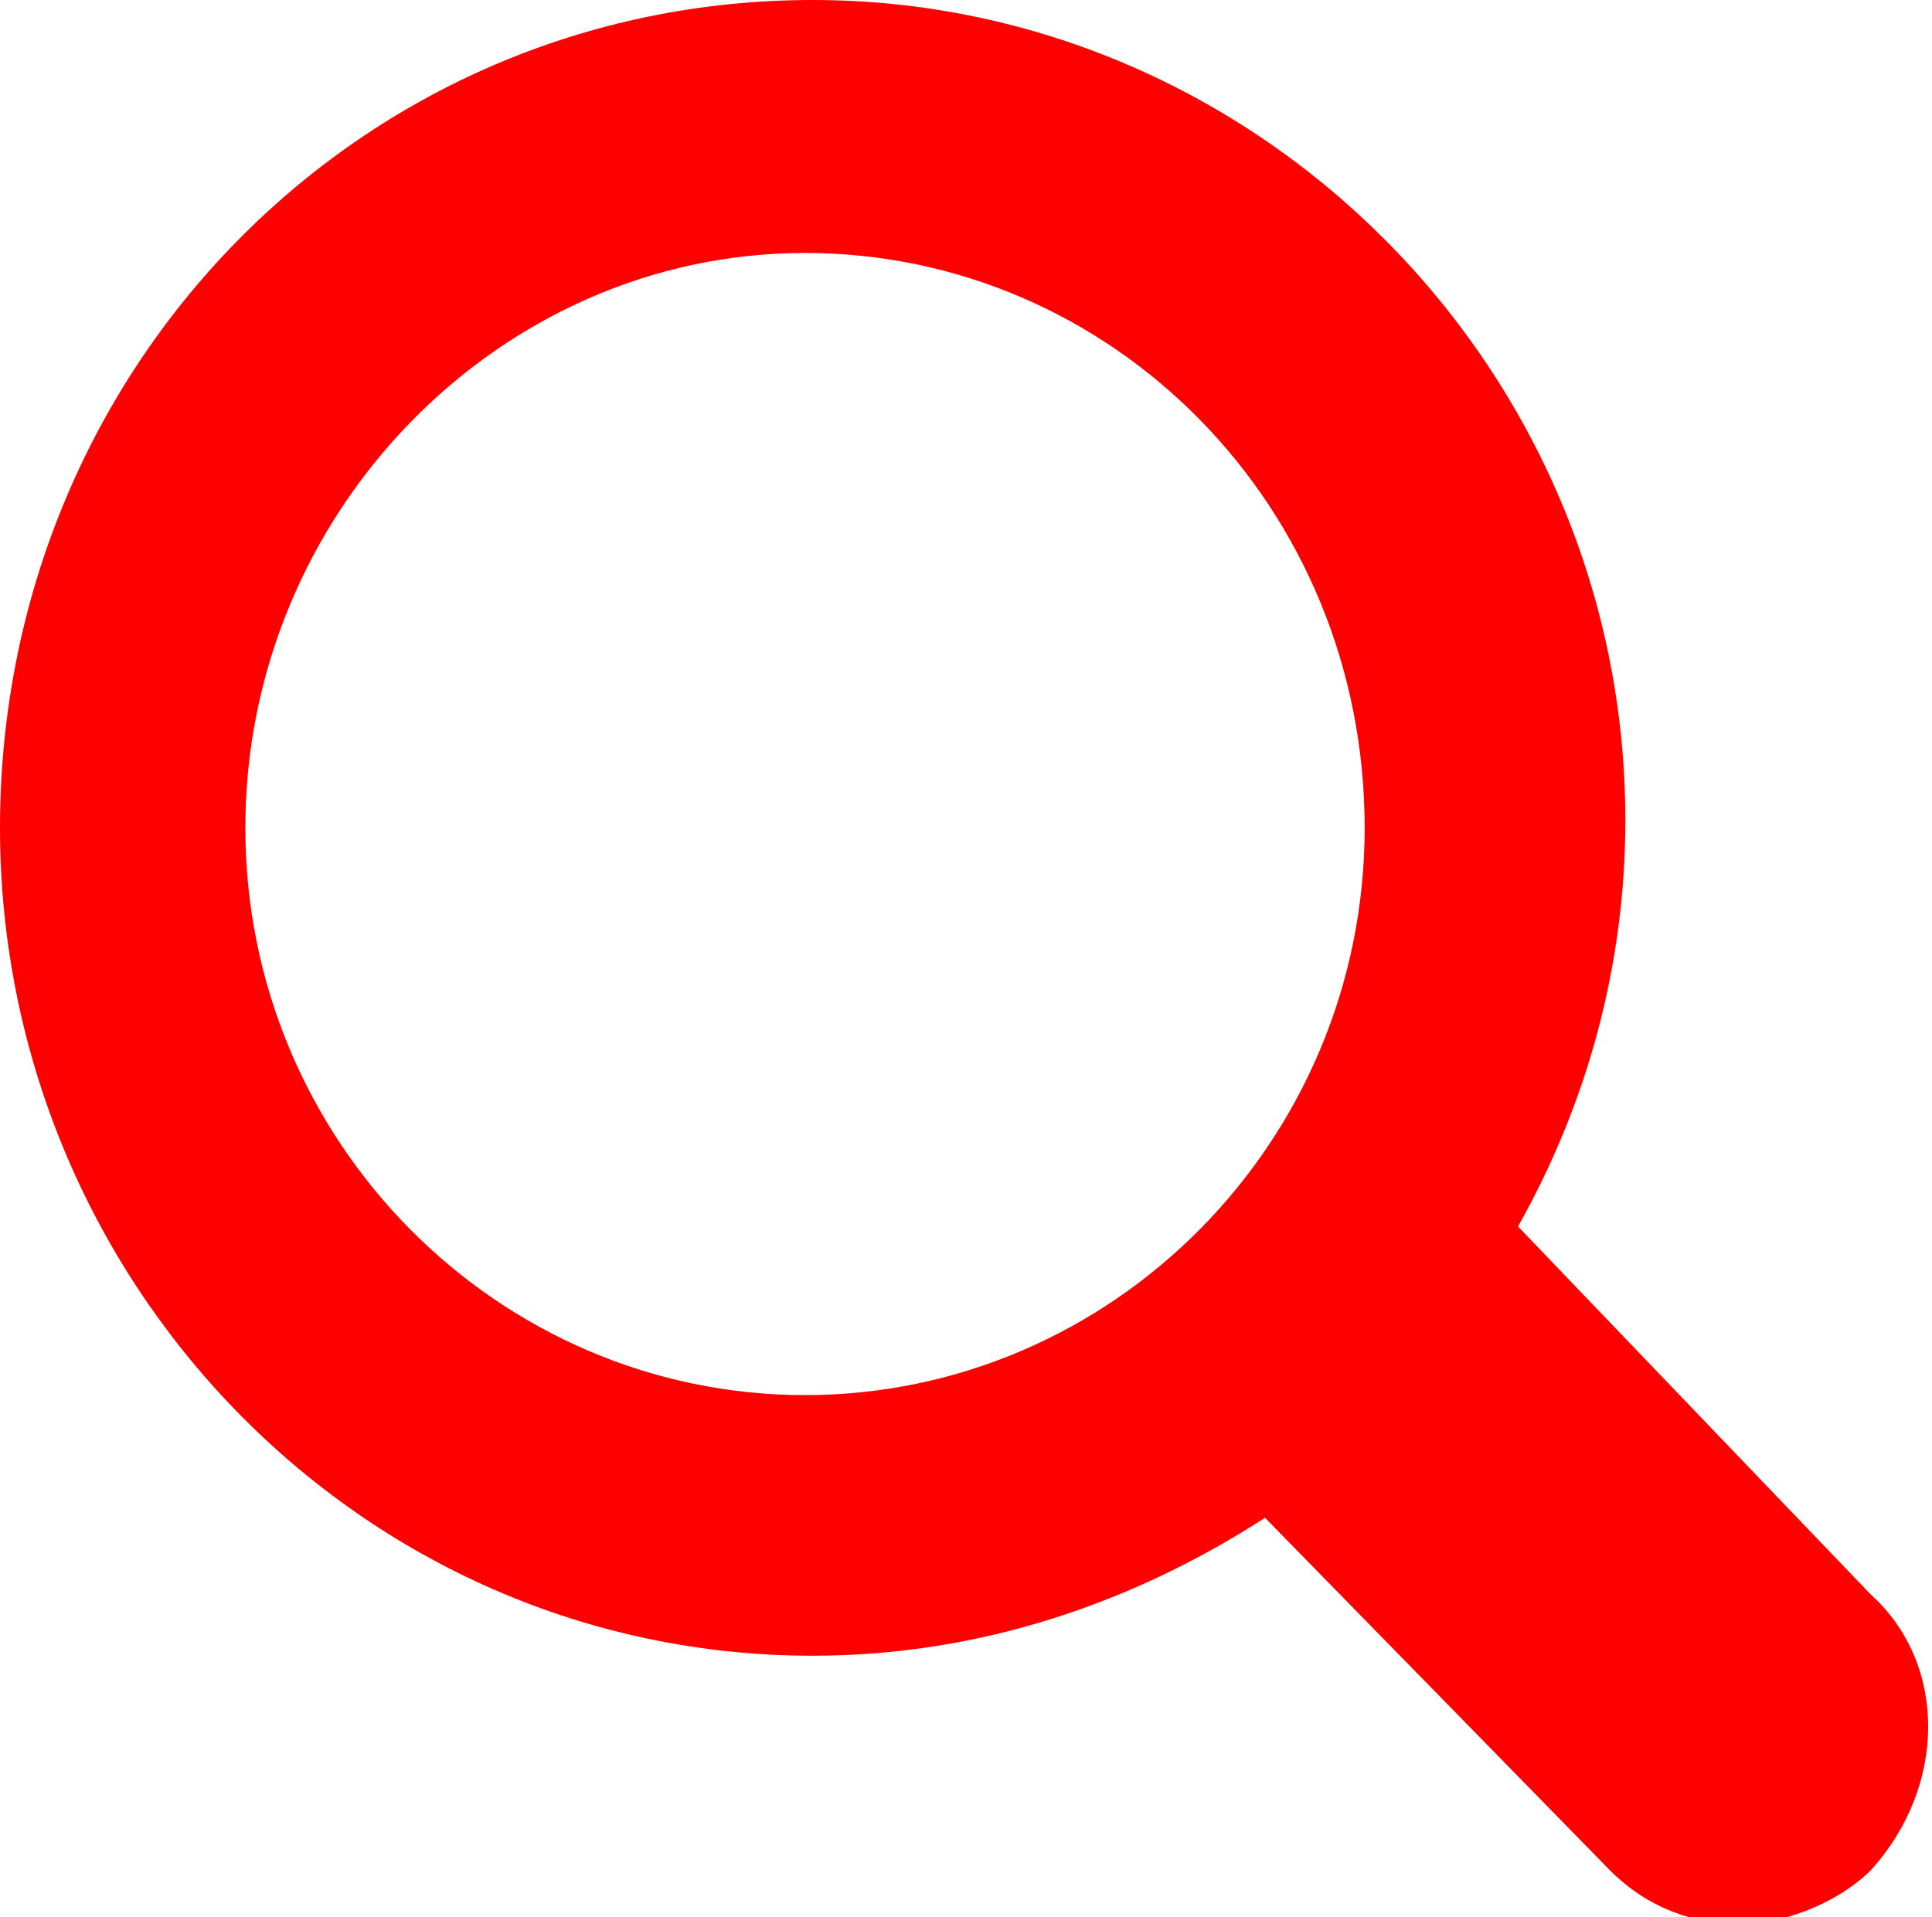
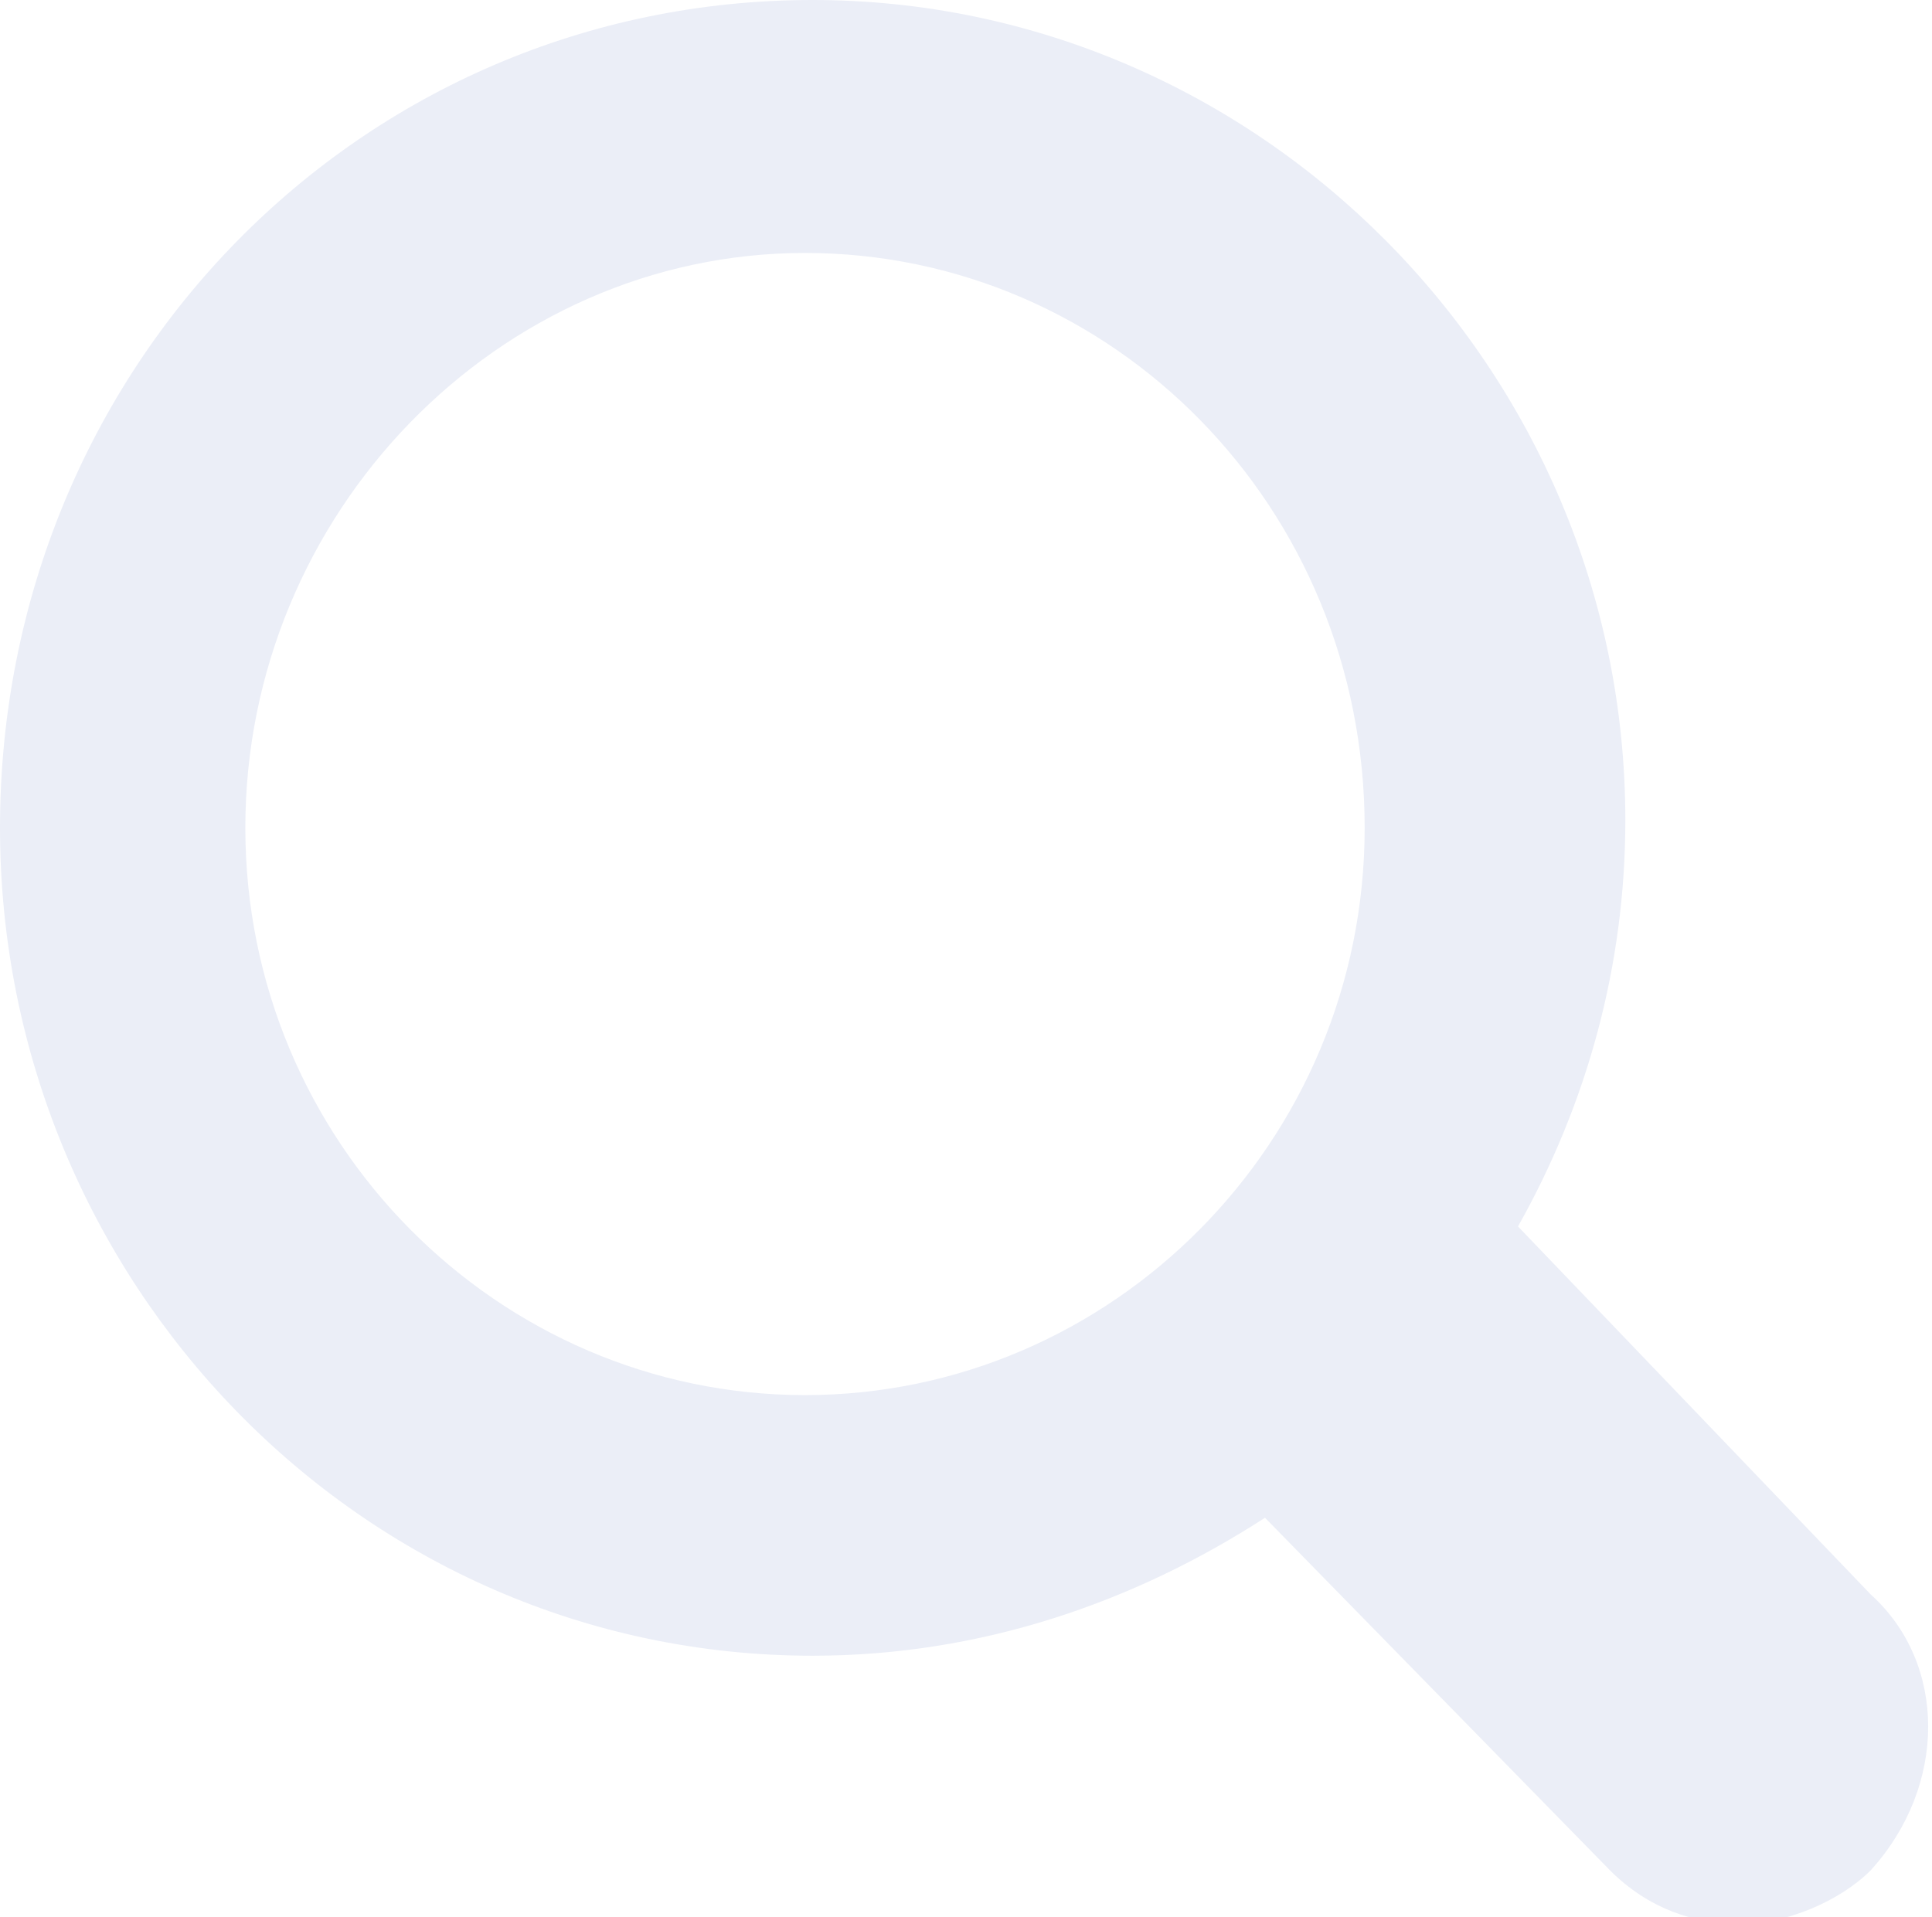
<svg xmlns="http://www.w3.org/2000/svg" id="Layer_1" viewBox="0 0 25.2 25">
-   <style>.st0{fill-rule:evenodd;clip-rule:evenodd;fill:#F00}</style>
+   <style>.st0{fill-rule:evenodd;clip-rule:evenodd;fill:#EBEEF7}</style>
  <path class="st0" d="M3.2 10.8c0-4.1 3.3-7.5 7.3-7.5s7.3 3.3 7.3 7.5c0 4.1-3.3 7.4-7.3 7.4s-7.3-3.3-7.3-7.4zm21.2 10L19.8 16c.9-1.6 1.4-3.4 1.4-5.3C21.2 4.8 16.4 0 10.6 0 4.7 0 0 4.8 0 10.8c0 5.9 4.7 10.8 10.6 10.8 2.2 0 4.2-.7 5.9-1.8l4.5 4.6c.5.5 1.1.7 1.7.7.6 0 1.3-.3 1.7-.7 1-1.1 1-2.7 0-3.6z" />
</svg>
